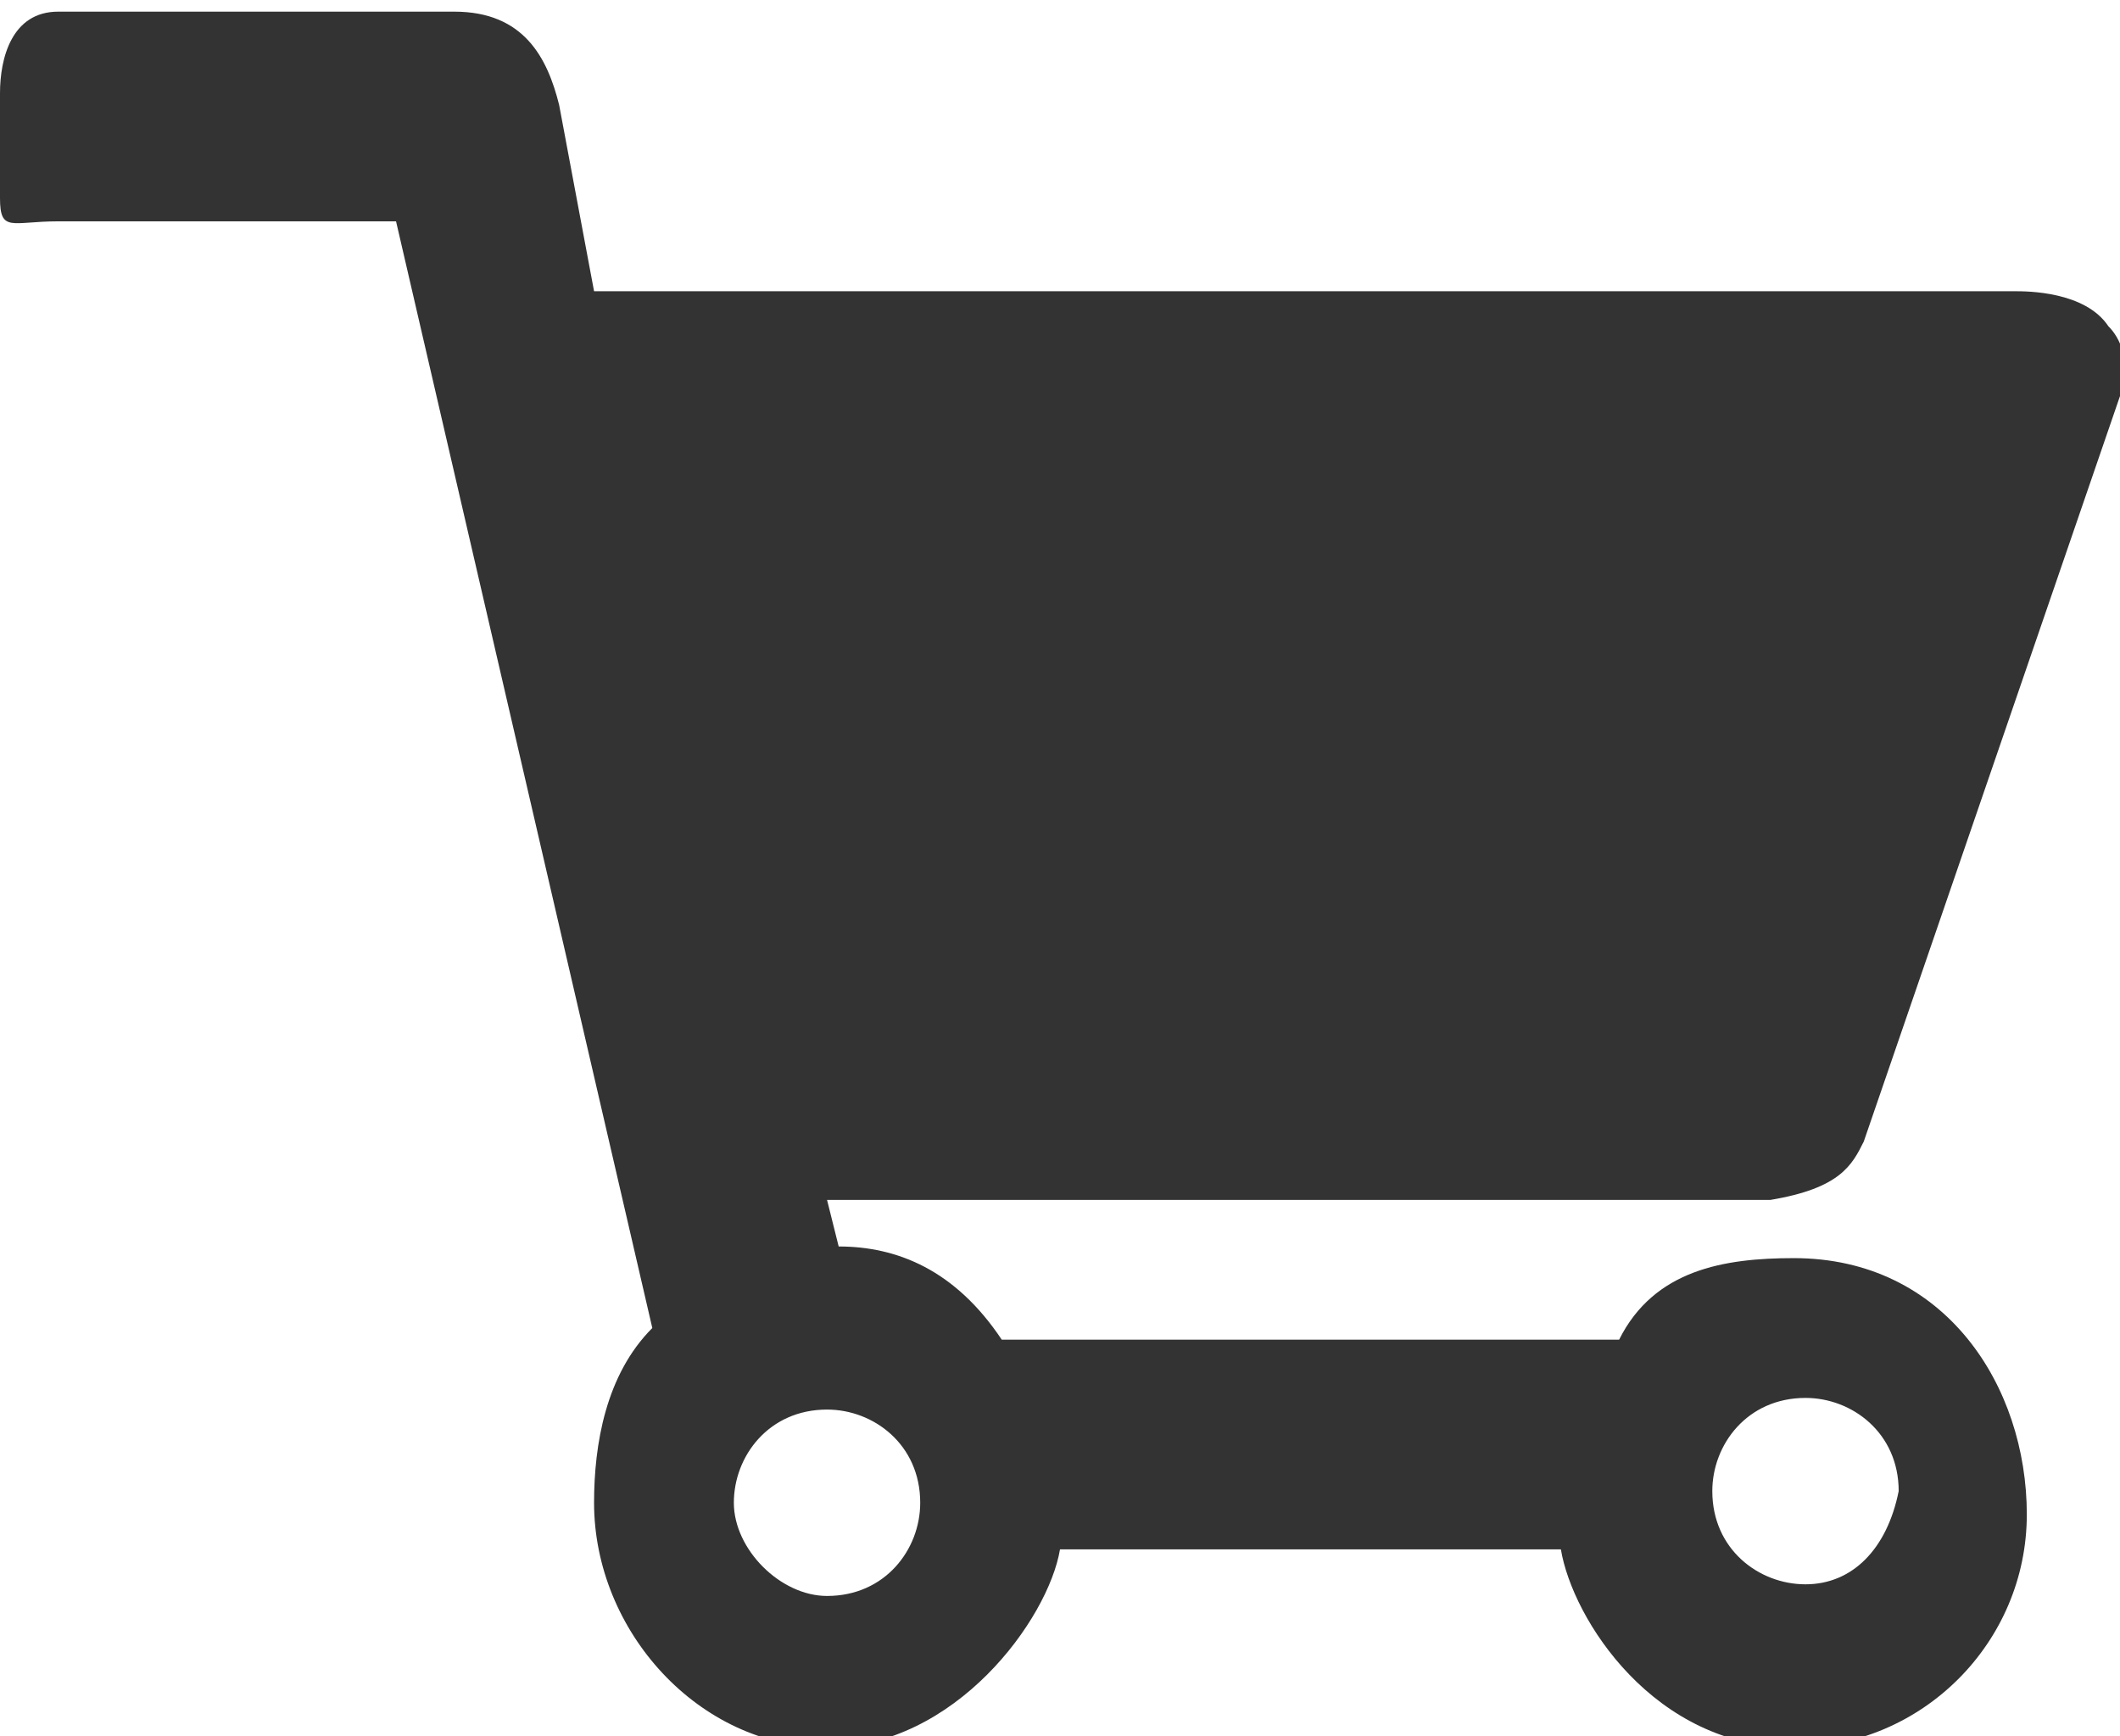
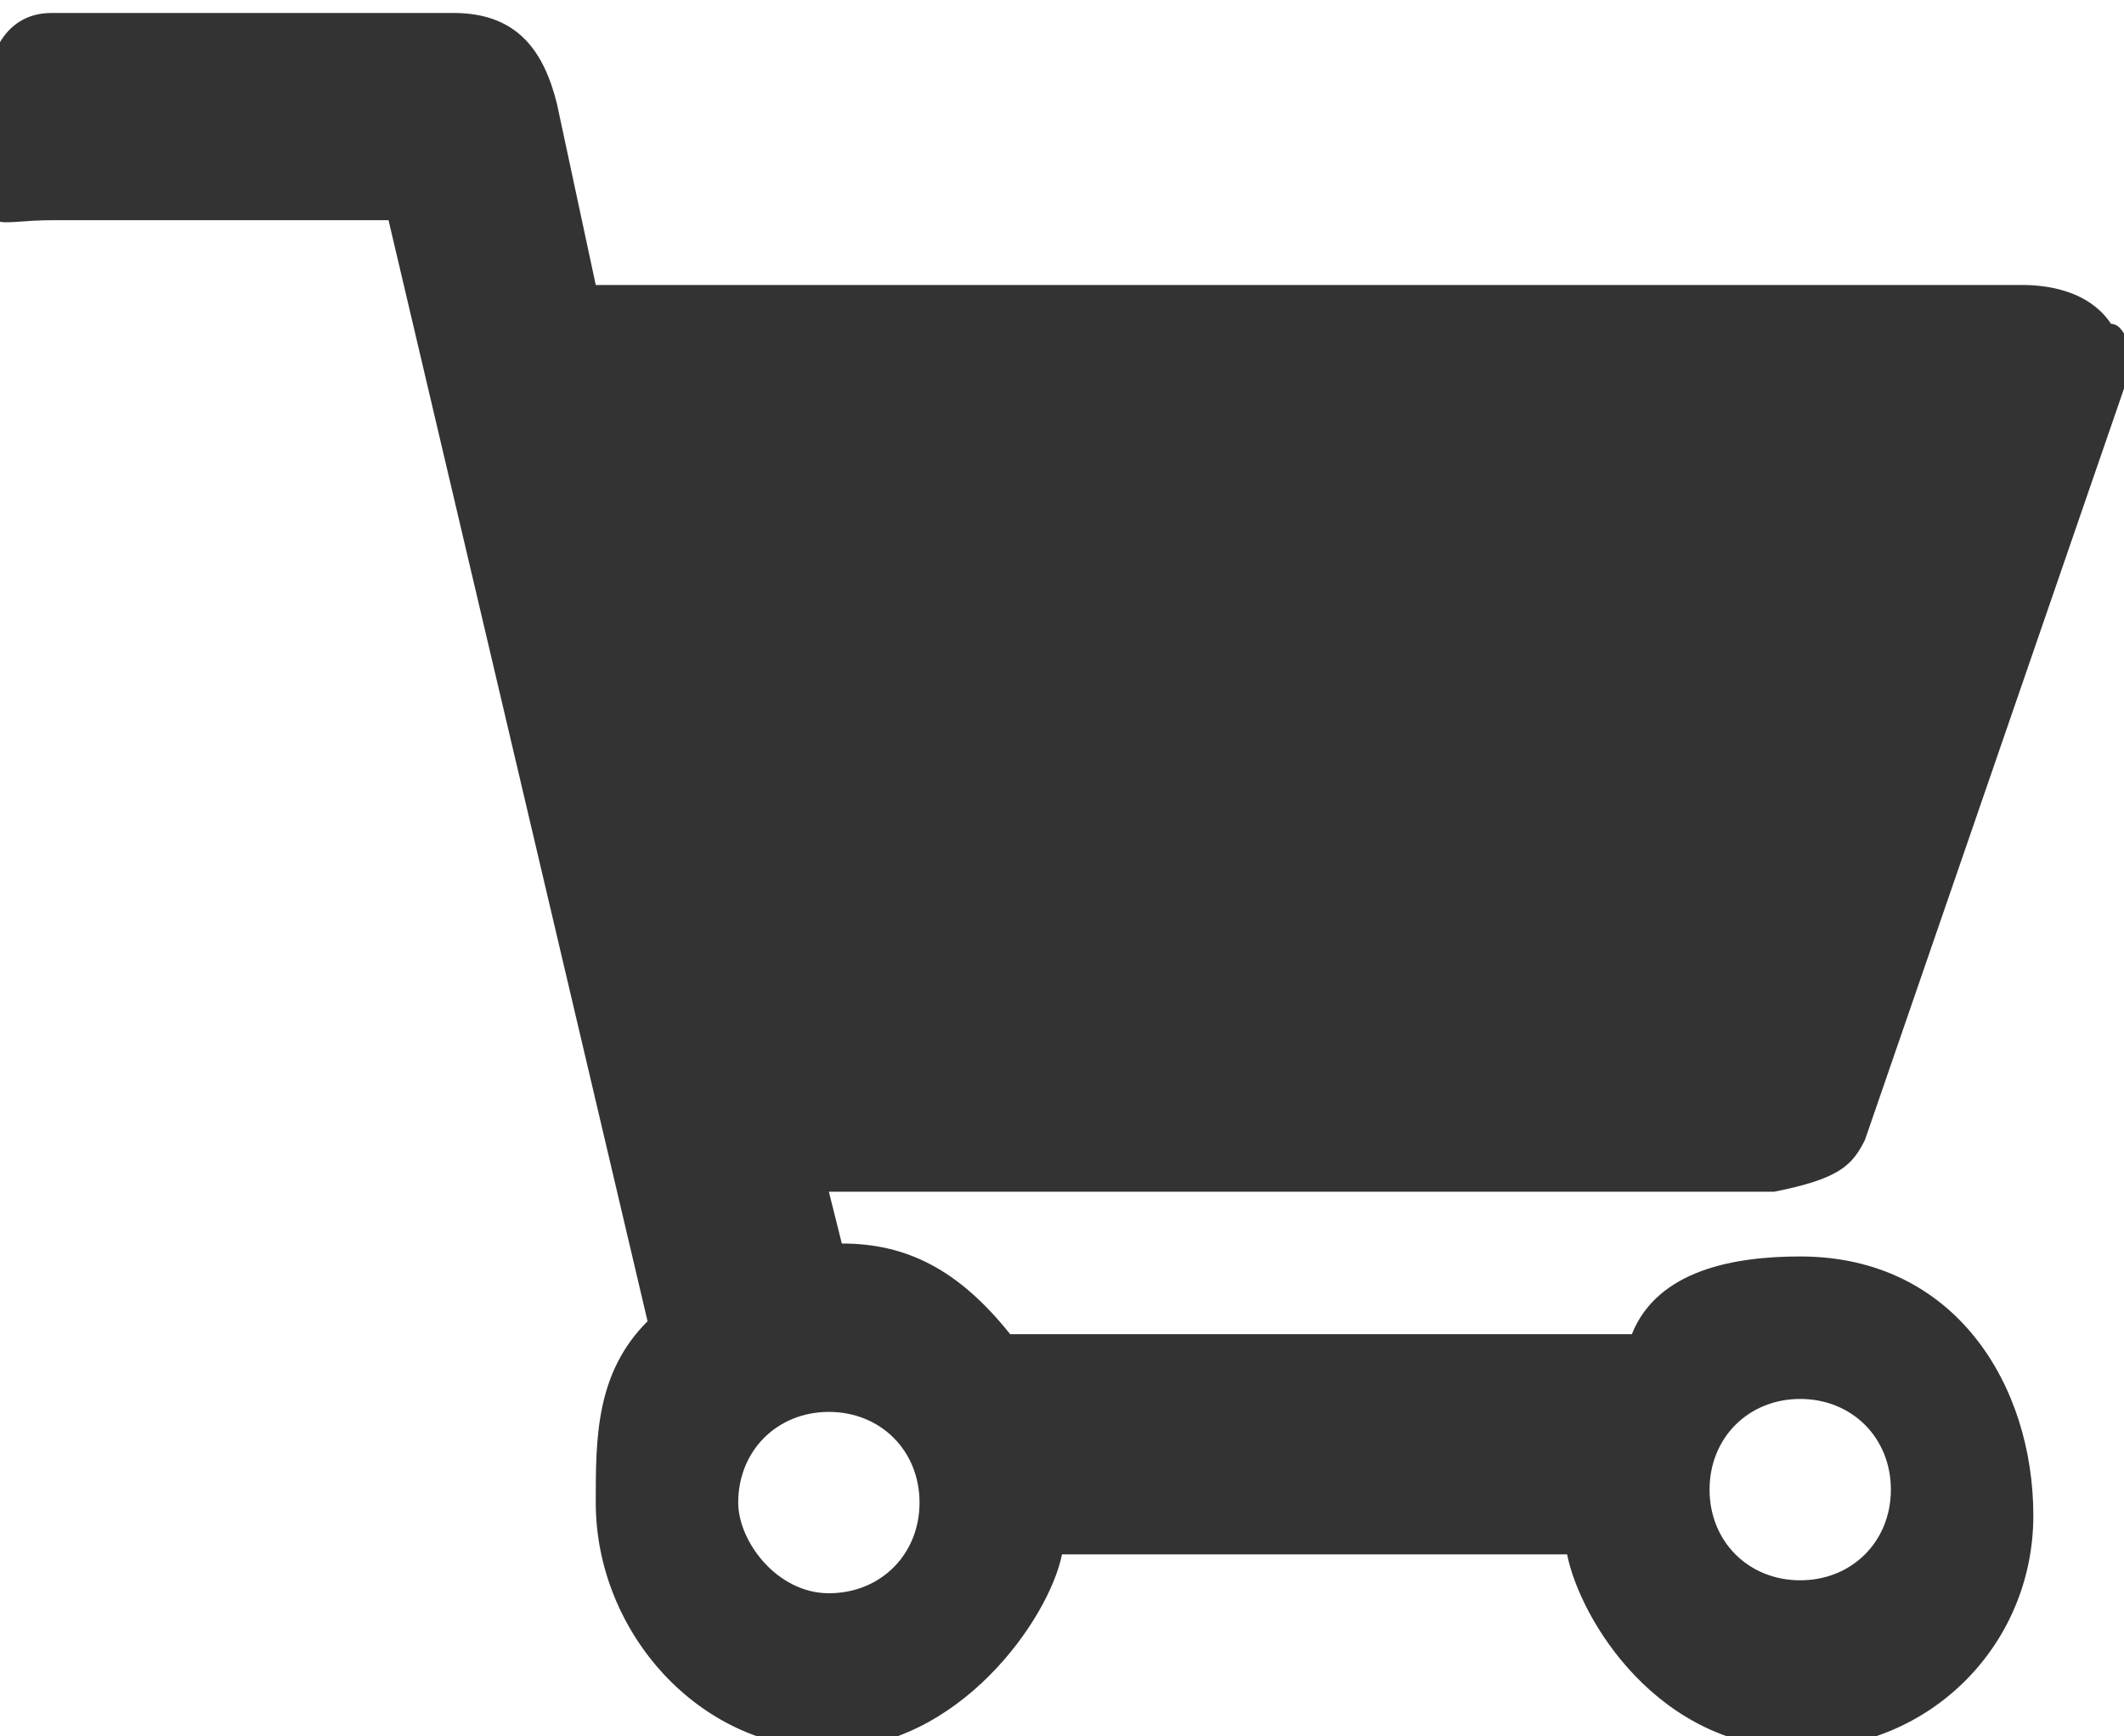
- <svg xmlns="http://www.w3.org/2000/svg" version="1.1" id="Layer_1" x="0px" y="0px" width="18.2px" height="14.9px" viewBox="-281.9 390 18.2 14.9" style="enable-background:new -281.9 390 18.2 14.9;" xml:space="preserve">
+ <svg xmlns="http://www.w3.org/2000/svg" version="1.1" id="Layer_1" x="0px" y="0px" width="16.4px" height="13.4px" viewBox="-629.1 393.8 16.4 13.4" style="enable-background:new -629.1 393.8 16.4 13.4;" xml:space="preserve">
  <style type="text/css">
	.st0{fill:#333333;}
</style>
-   <path class="st0" d="M-265.9,399.8l2.2-6.4c0.1-0.3,0-0.5-0.1-0.6c-0.2-0.3-0.7-0.3-0.8-0.3l-12.2,0l-0.3-1.6  c-0.1-0.4-0.3-0.8-0.9-0.8h-3.4c-0.4,0-0.5,0.4-0.5,0.7v0.9c0,0.3,0.1,0.2,0.5,0.2h2.9l2.2,9.5c-0.4,0.4-0.5,1-0.5,1.5  c0,1.1,0.9,2.1,2,2.1c1.1,0,1.9-1.1,2-1.7h4.3c0.1,0.6,0.8,1.7,2,1.7c1.1,0,2-0.9,2-2c0-1.1-0.7-2.2-2-2.2c-0.6,0-1.2,0.1-1.5,0.7  h-5.3c-0.4-0.6-0.9-0.8-1.4-0.8l-0.1-0.4h8.1C-266.1,400.2-266,400-265.9,399.8z M-275.6,402.9c0-0.4,0.3-0.8,0.8-0.8  c0.4,0,0.8,0.3,0.8,0.8c0,0.4-0.3,0.8-0.8,0.8C-275.2,403.7-275.6,403.3-275.6,402.9z M-266.4,403.6c-0.4,0-0.8-0.3-0.8-0.8  c0-0.4,0.3-0.8,0.8-0.8c0.4,0,0.8,0.3,0.8,0.8C-265.7,403.3-266,403.6-266.4,403.6z" />
+   <path class="st0" d="M-614.7,402.6l2-5.8c0.1-0.3,0-0.5-0.1-0.5c-0.2-0.3-0.6-0.3-0.7-0.3h-11l-0.3-1.4c-0.1-0.4-0.3-0.7-0.8-0.7  h-3.1c-0.4,0-0.5,0.4-0.5,0.6v0.8c0,0.3,0.1,0.2,0.5,0.2h2.6l2,8.5c-0.4,0.4-0.4,0.9-0.4,1.4c0,1,0.8,1.9,1.8,1.9s1.7-1,1.8-1.5h3.9  c0.1,0.5,0.7,1.5,1.8,1.5c1,0,1.8-0.8,1.8-1.8c0-1-0.6-2-1.8-2c-0.5,0-1.1,0.1-1.3,0.6h-4.8c-0.4-0.5-0.8-0.7-1.3-0.7l-0.1-0.4h7.3  C-614.9,402.9-614.8,402.8-614.7,402.6z M-623.4,405.4c0-0.4,0.3-0.7,0.7-0.7c0.4,0,0.7,0.3,0.7,0.7c0,0.4-0.3,0.7-0.7,0.7  C-623.1,406.1-623.4,405.7-623.4,405.4z M-615.2,406c-0.4,0-0.7-0.3-0.7-0.7c0-0.4,0.3-0.7,0.7-0.7c0.4,0,0.7,0.3,0.7,0.7  C-614.5,405.7-614.8,406-615.2,406z" />
</svg>
